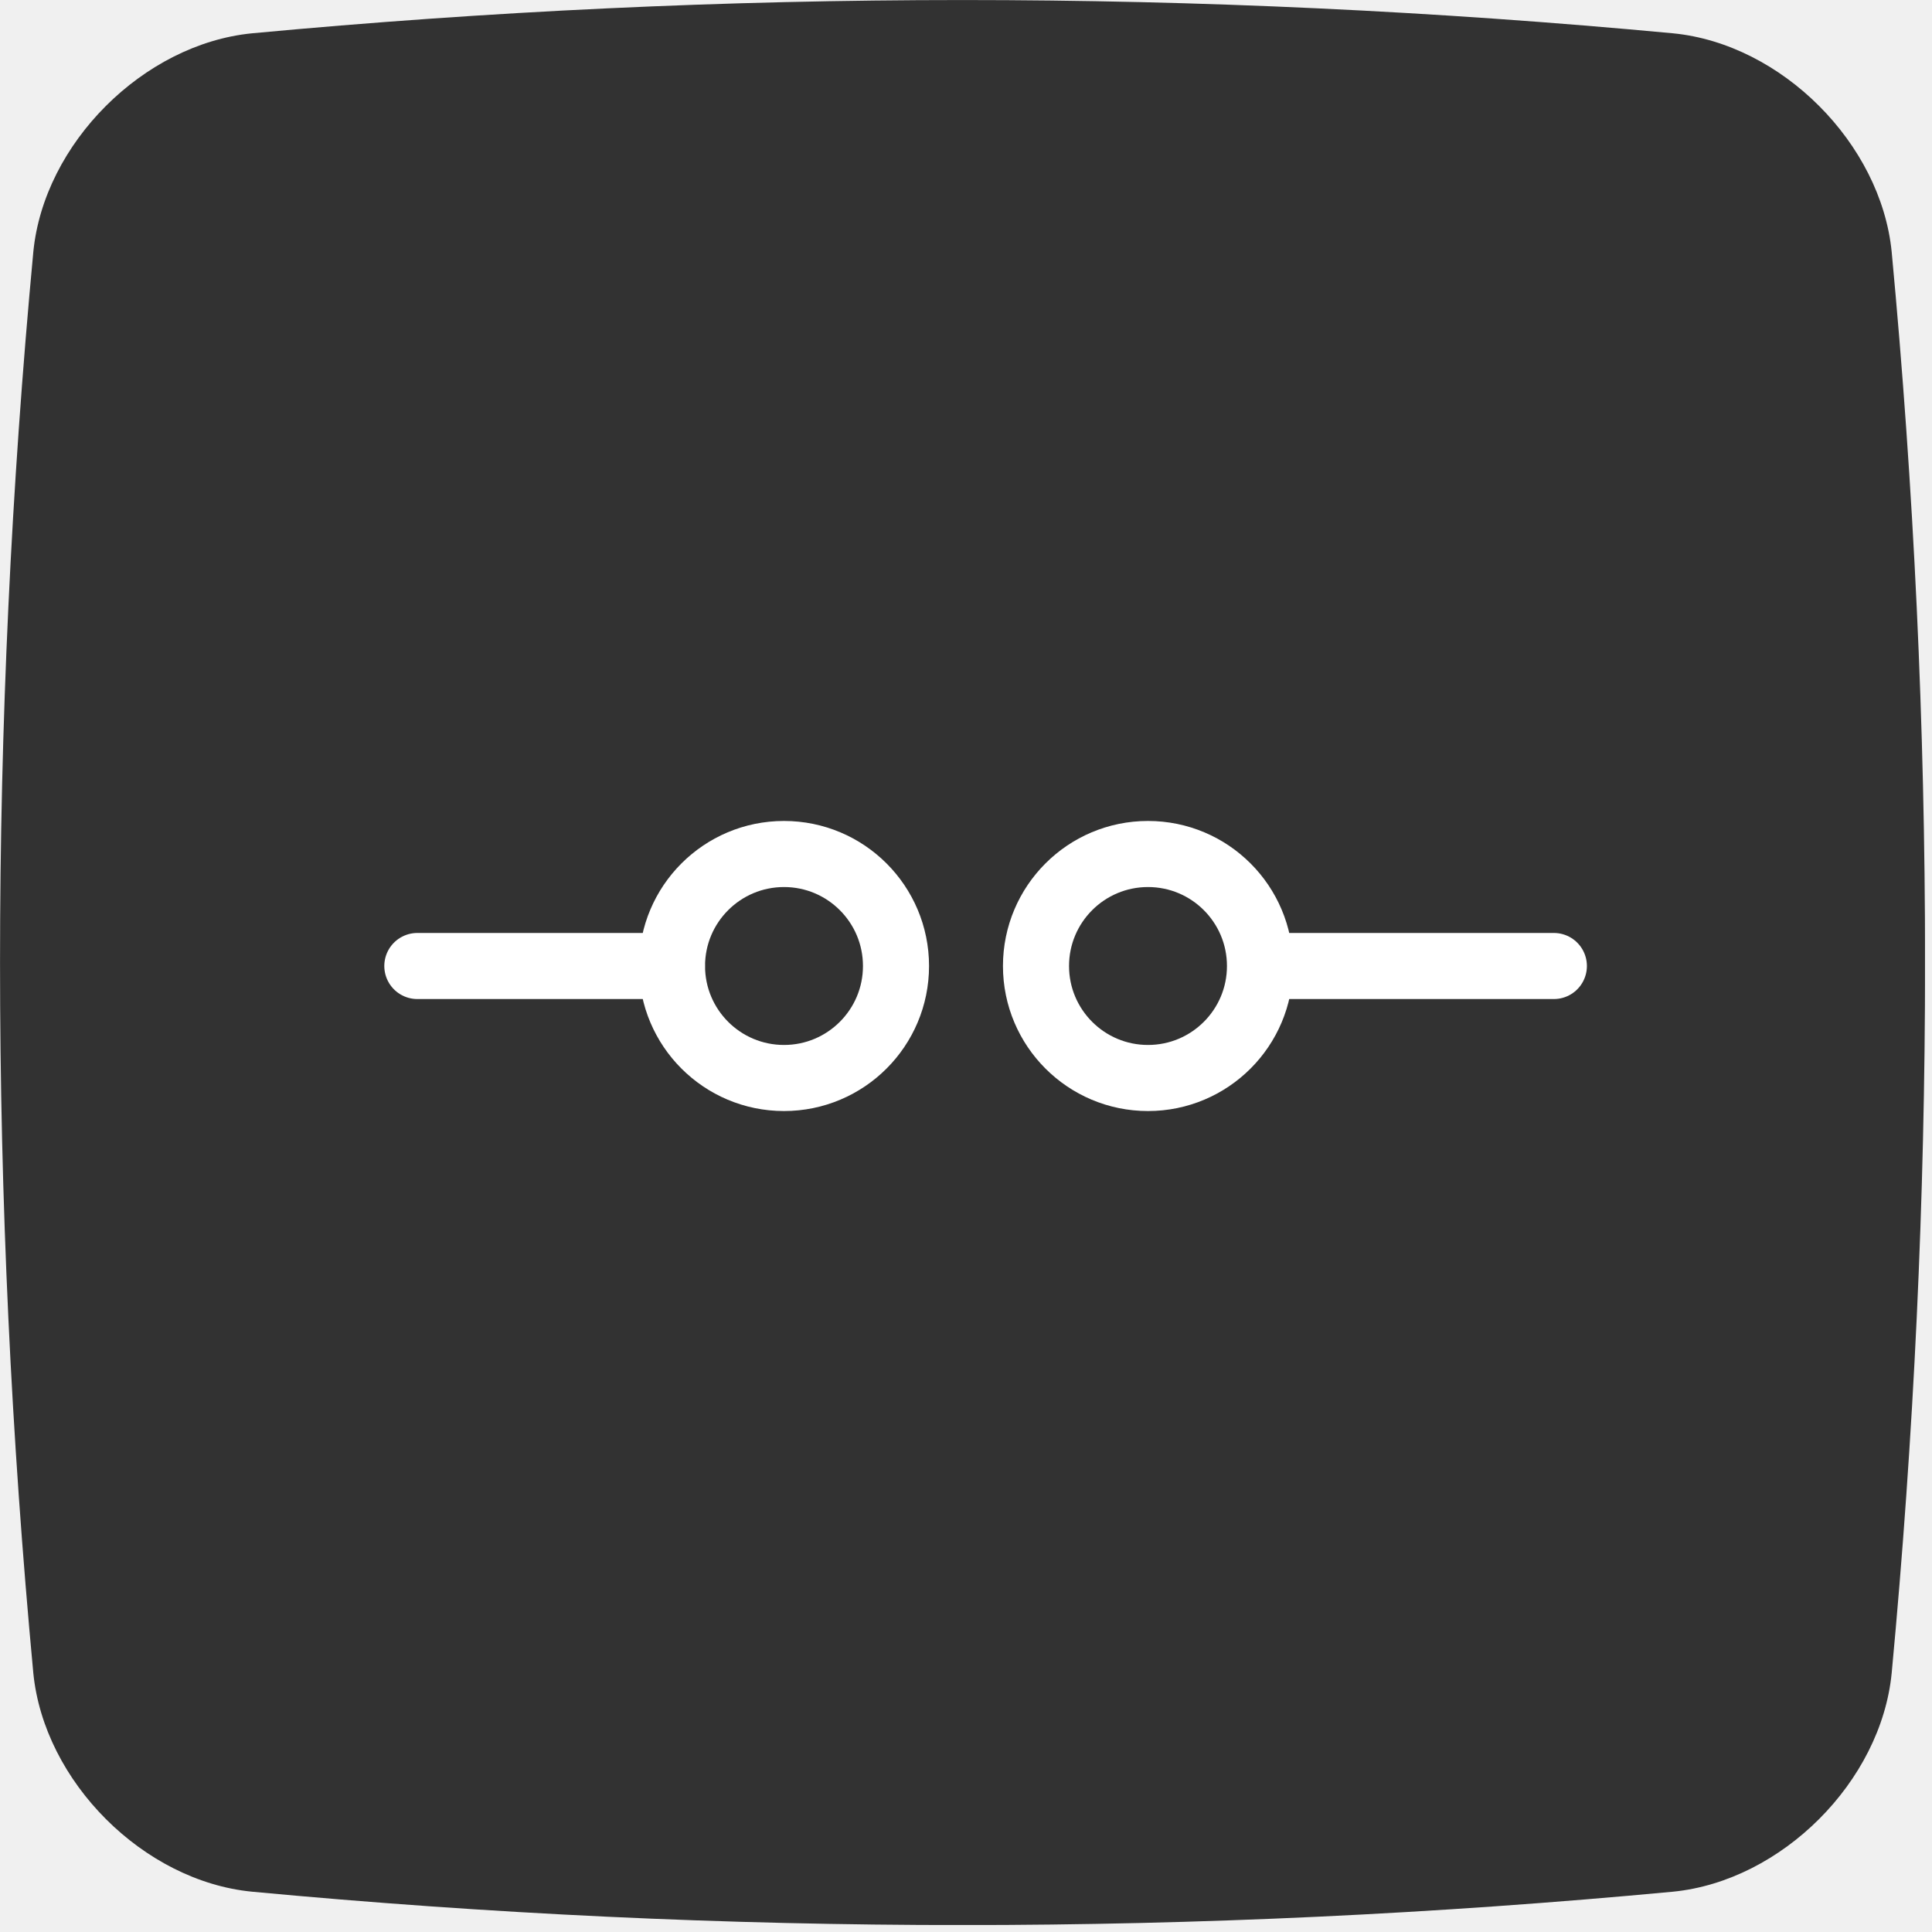
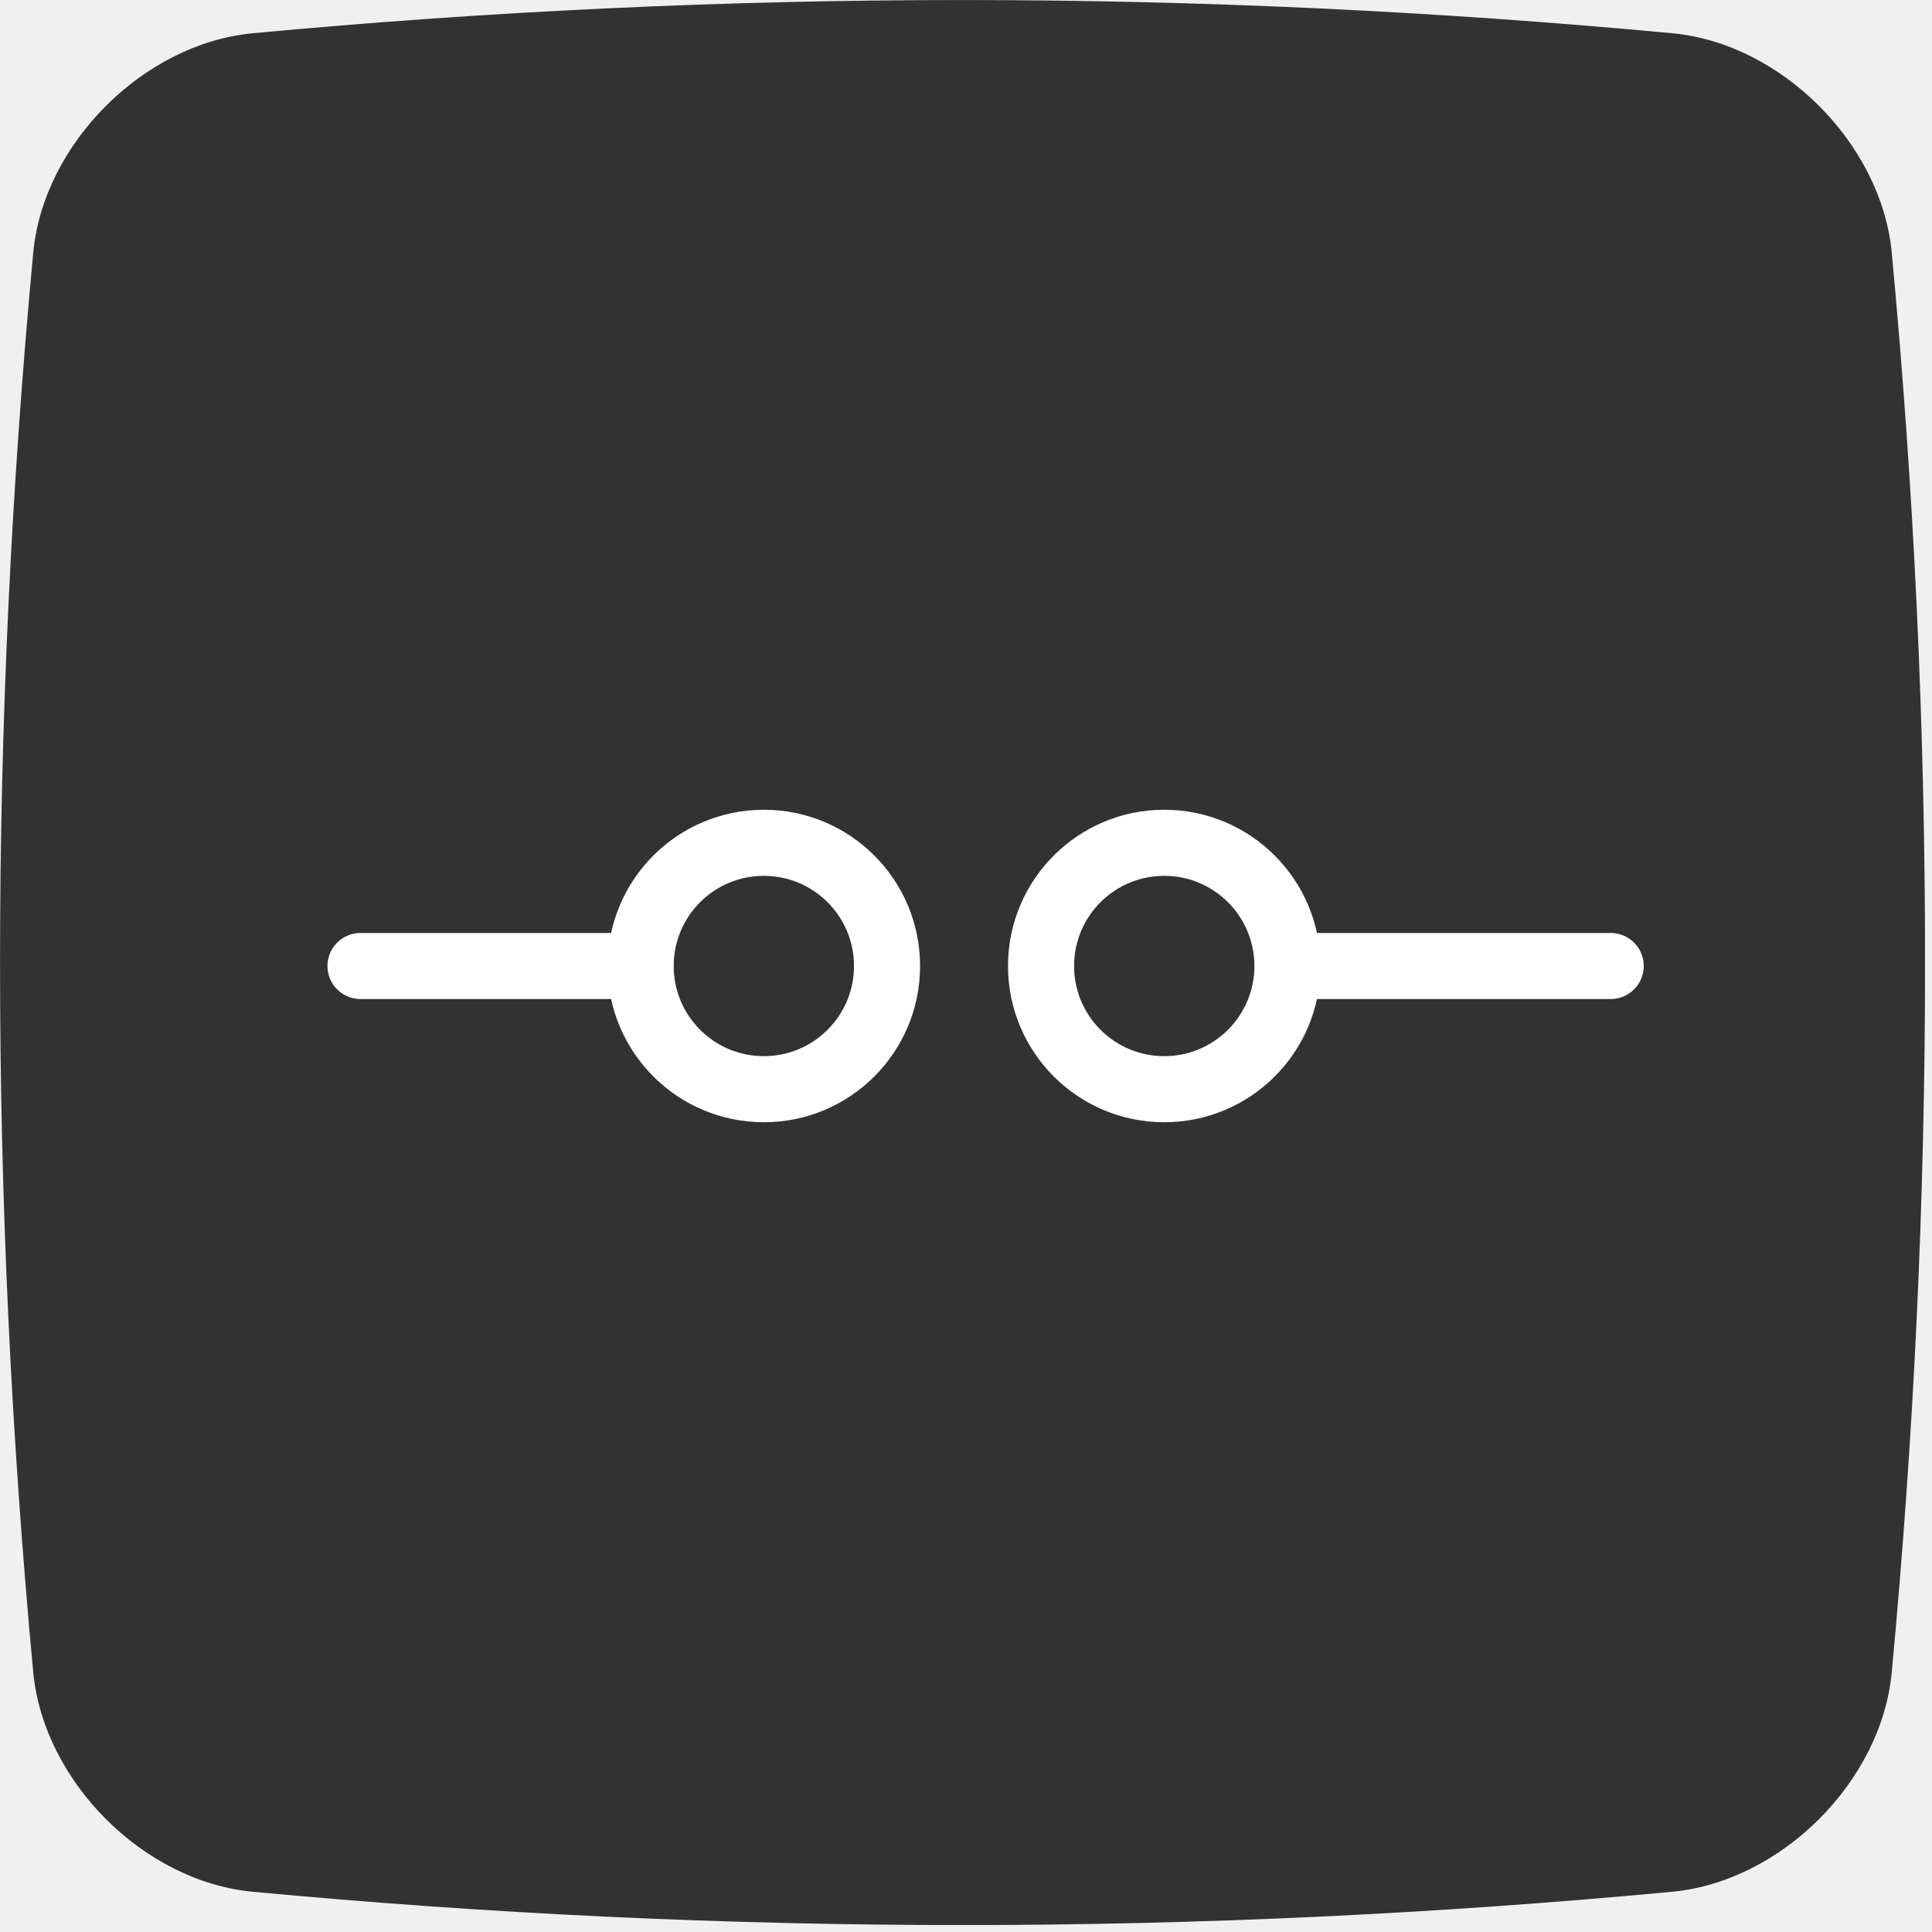
<svg xmlns="http://www.w3.org/2000/svg" xmlns:xlink="http://www.w3.org/1999/xlink" id="track8-keys" width="138" height="138" viewBox="0 0 138 138">
  <defs>
    <symbol id="cushin-dark" viewBox="0 0 137.5 137.5">
      <g id="rect-background-dark">
        <path d="M17.99,2.38C51.83-.79,85.67-.79,119.51,2.38c7.75.76,14.84,7.86,15.61,15.61,3.18,33.84,3.18,67.68,0,101.52-.76,7.75-7.86,14.84-15.61,15.61-33.84,3.18-67.68,3.18-101.52,0-7.75-.76-14.84-7.86-15.61-15.61C-.79,85.67-.79,51.83,2.38,17.99c.76-7.75,7.86-14.84,15.61-15.61Z" fill="#323232" fill-rule="evenodd" />
      </g>
    </symbol>
  </defs>
  <g id="keypad-dark">
    <g id="set-marker-dark">
      <use width="137.5" height="137.5" transform="" xlink:href="#cushin-dark" />
      <g id="markers">
        <g id="left-marker">
-           <path id="path24390" d="M29.81,69h18.18" fill="none" stroke="#fff" stroke-linecap="round" stroke-linejoin="round" stroke-width="4.72" />
-           <circle cx="56" cy="69" r="8" fill="none" stroke="#fff" stroke-linecap="round" stroke-linejoin="round" stroke-width="4.72" />
+           <path id="path24390" d="M25.75,69h19.99" fill="none" stroke="#fff" stroke-linecap="round" stroke-linejoin="round" stroke-width="4.72" />
+           <circle cx="54.56" cy="69" r="8.8" fill="none" stroke="#fff" stroke-linecap="round" stroke-linejoin="round" stroke-width="4.72" />
        </g>
        <g id="right_marker" data-name="right marker">
-           <path id="path24396" d="M110.99,69h-19" fill="none" stroke="#fff" stroke-linecap="round" stroke-linejoin="round" stroke-width="4.72" />
-           <circle cx="82" cy="69" r="8" fill="none" stroke="#fff" stroke-linecap="round" stroke-linejoin="round" stroke-width="4.72" />
+           <path id="path24396" d="M115.05,69h-20.9" fill="none" stroke="#fff" stroke-linecap="round" stroke-linejoin="round" stroke-width="4.72" />
+           <circle cx="83.16" cy="69" r="8.8" fill="none" stroke="#fff" stroke-linecap="round" stroke-linejoin="round" stroke-width="4.72" />
        </g>
      </g>
    </g>
  </g>
</svg>
